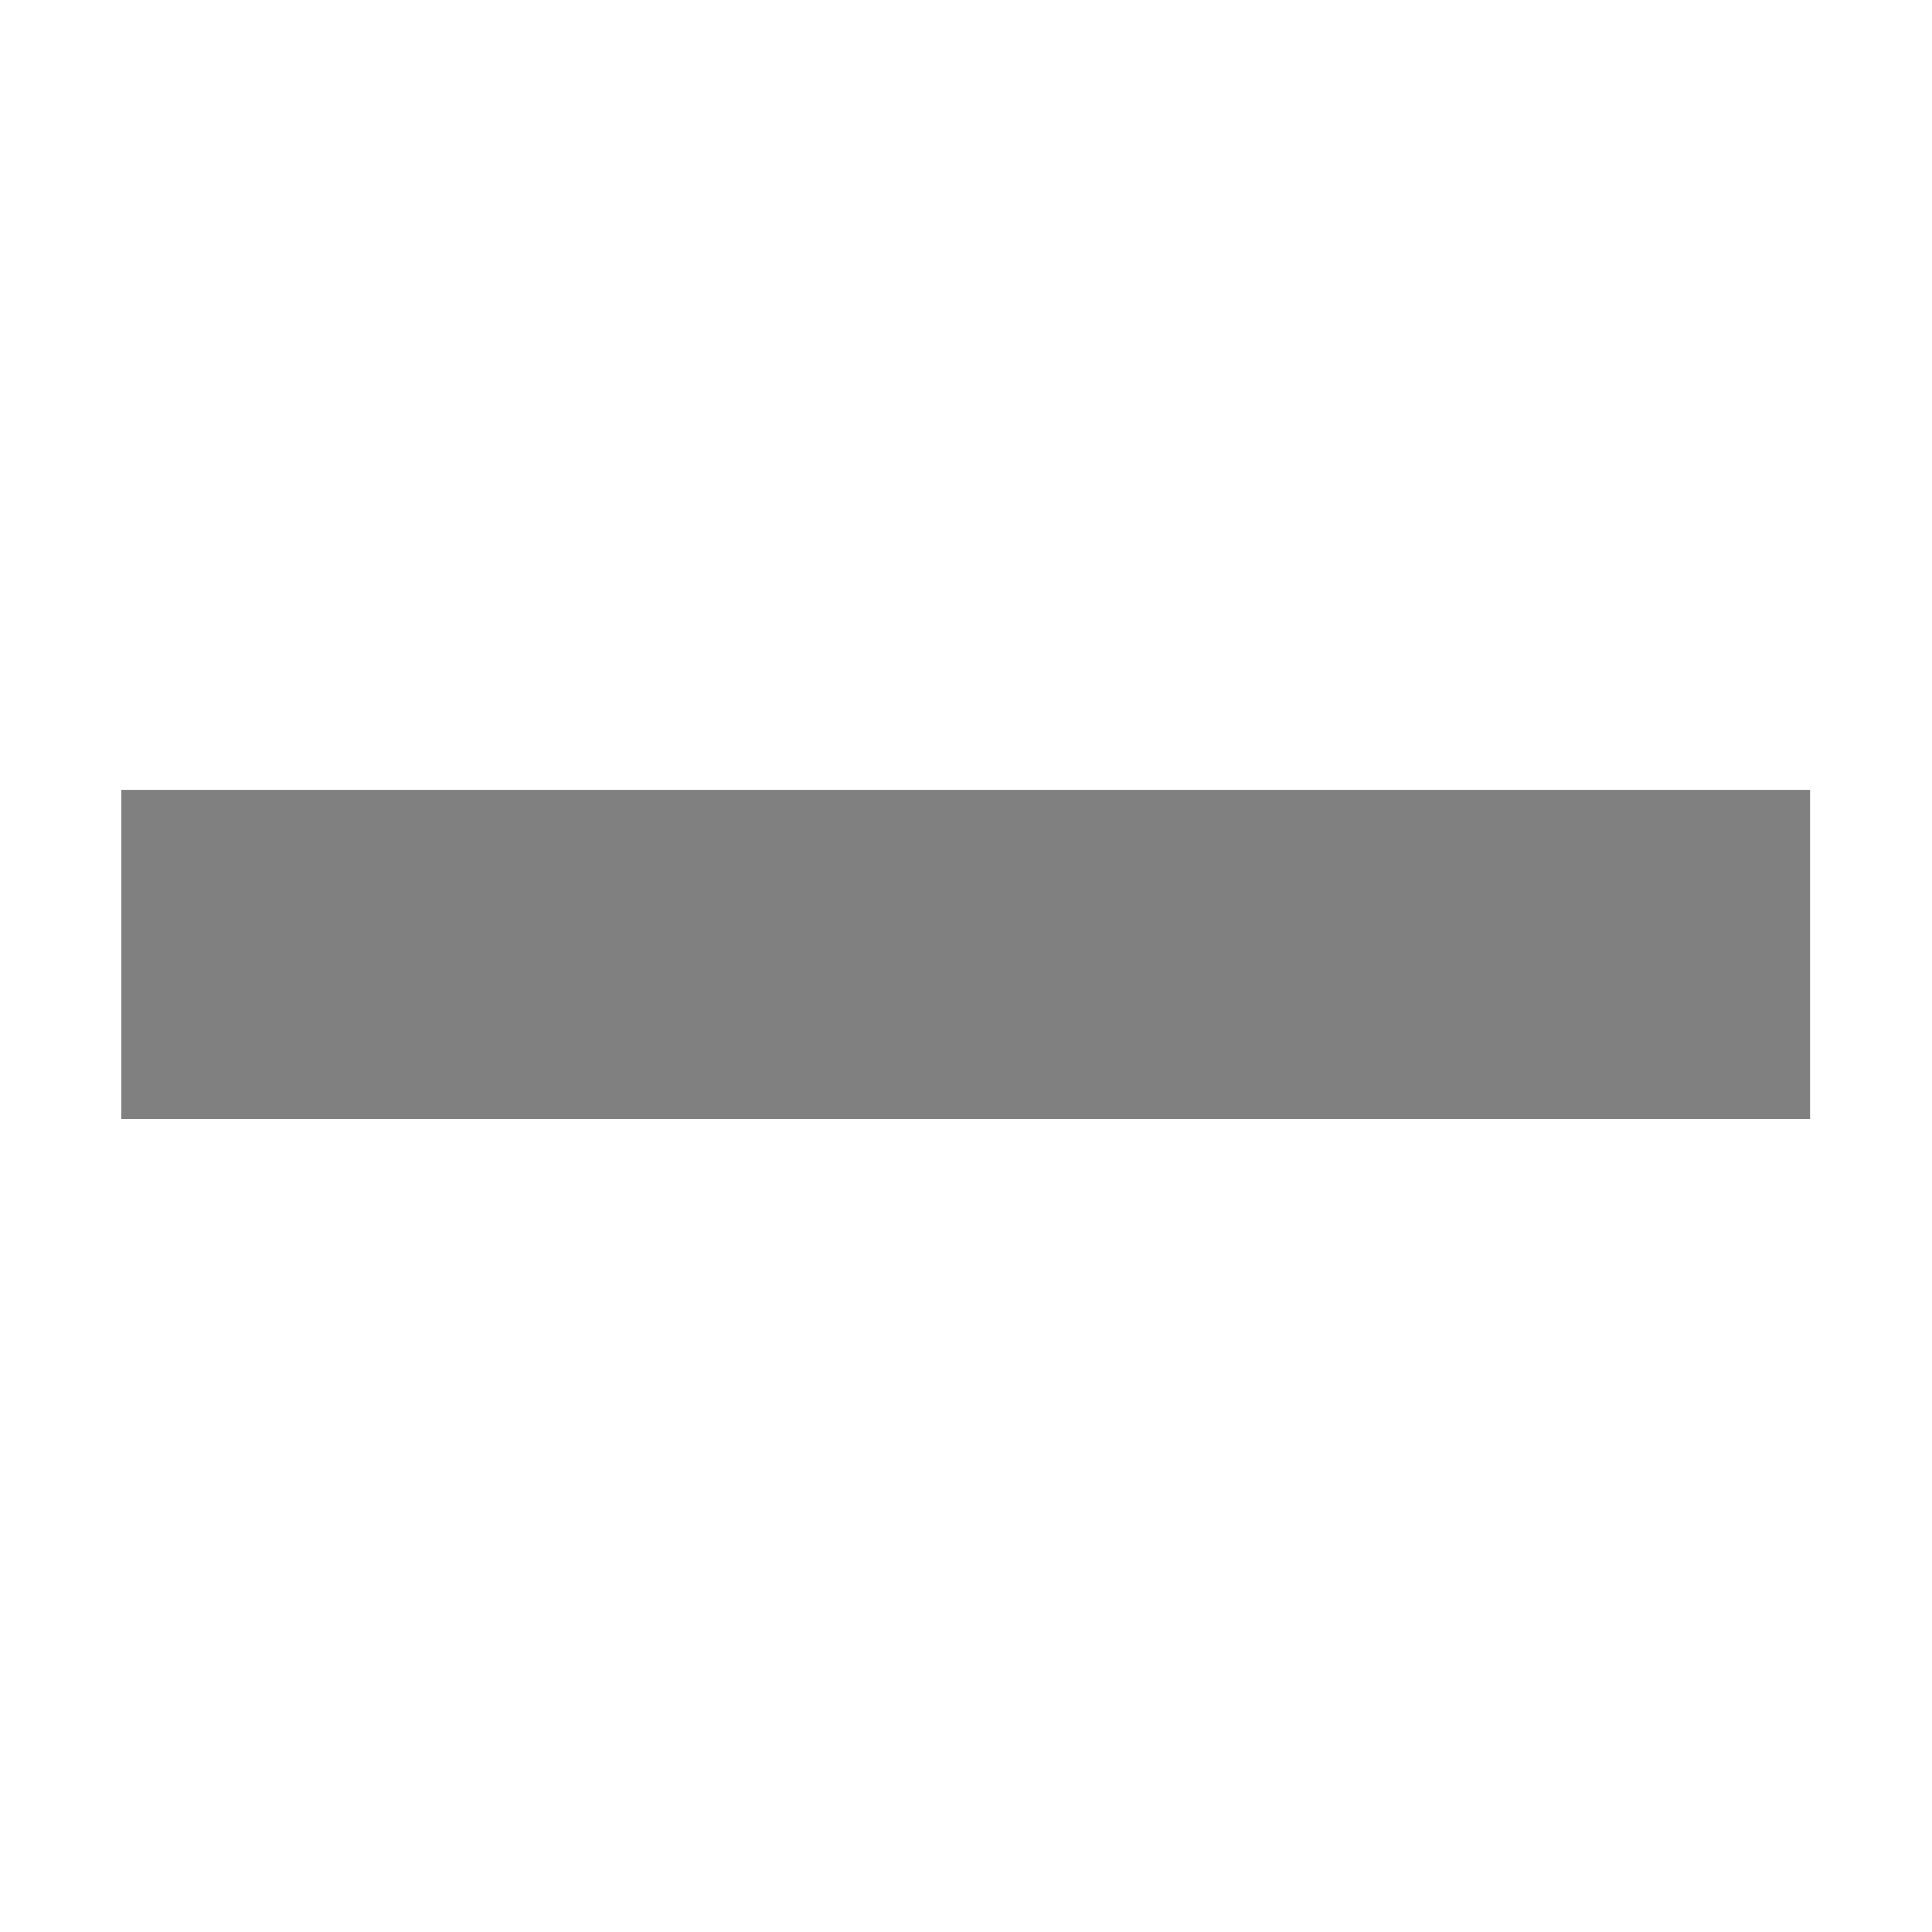
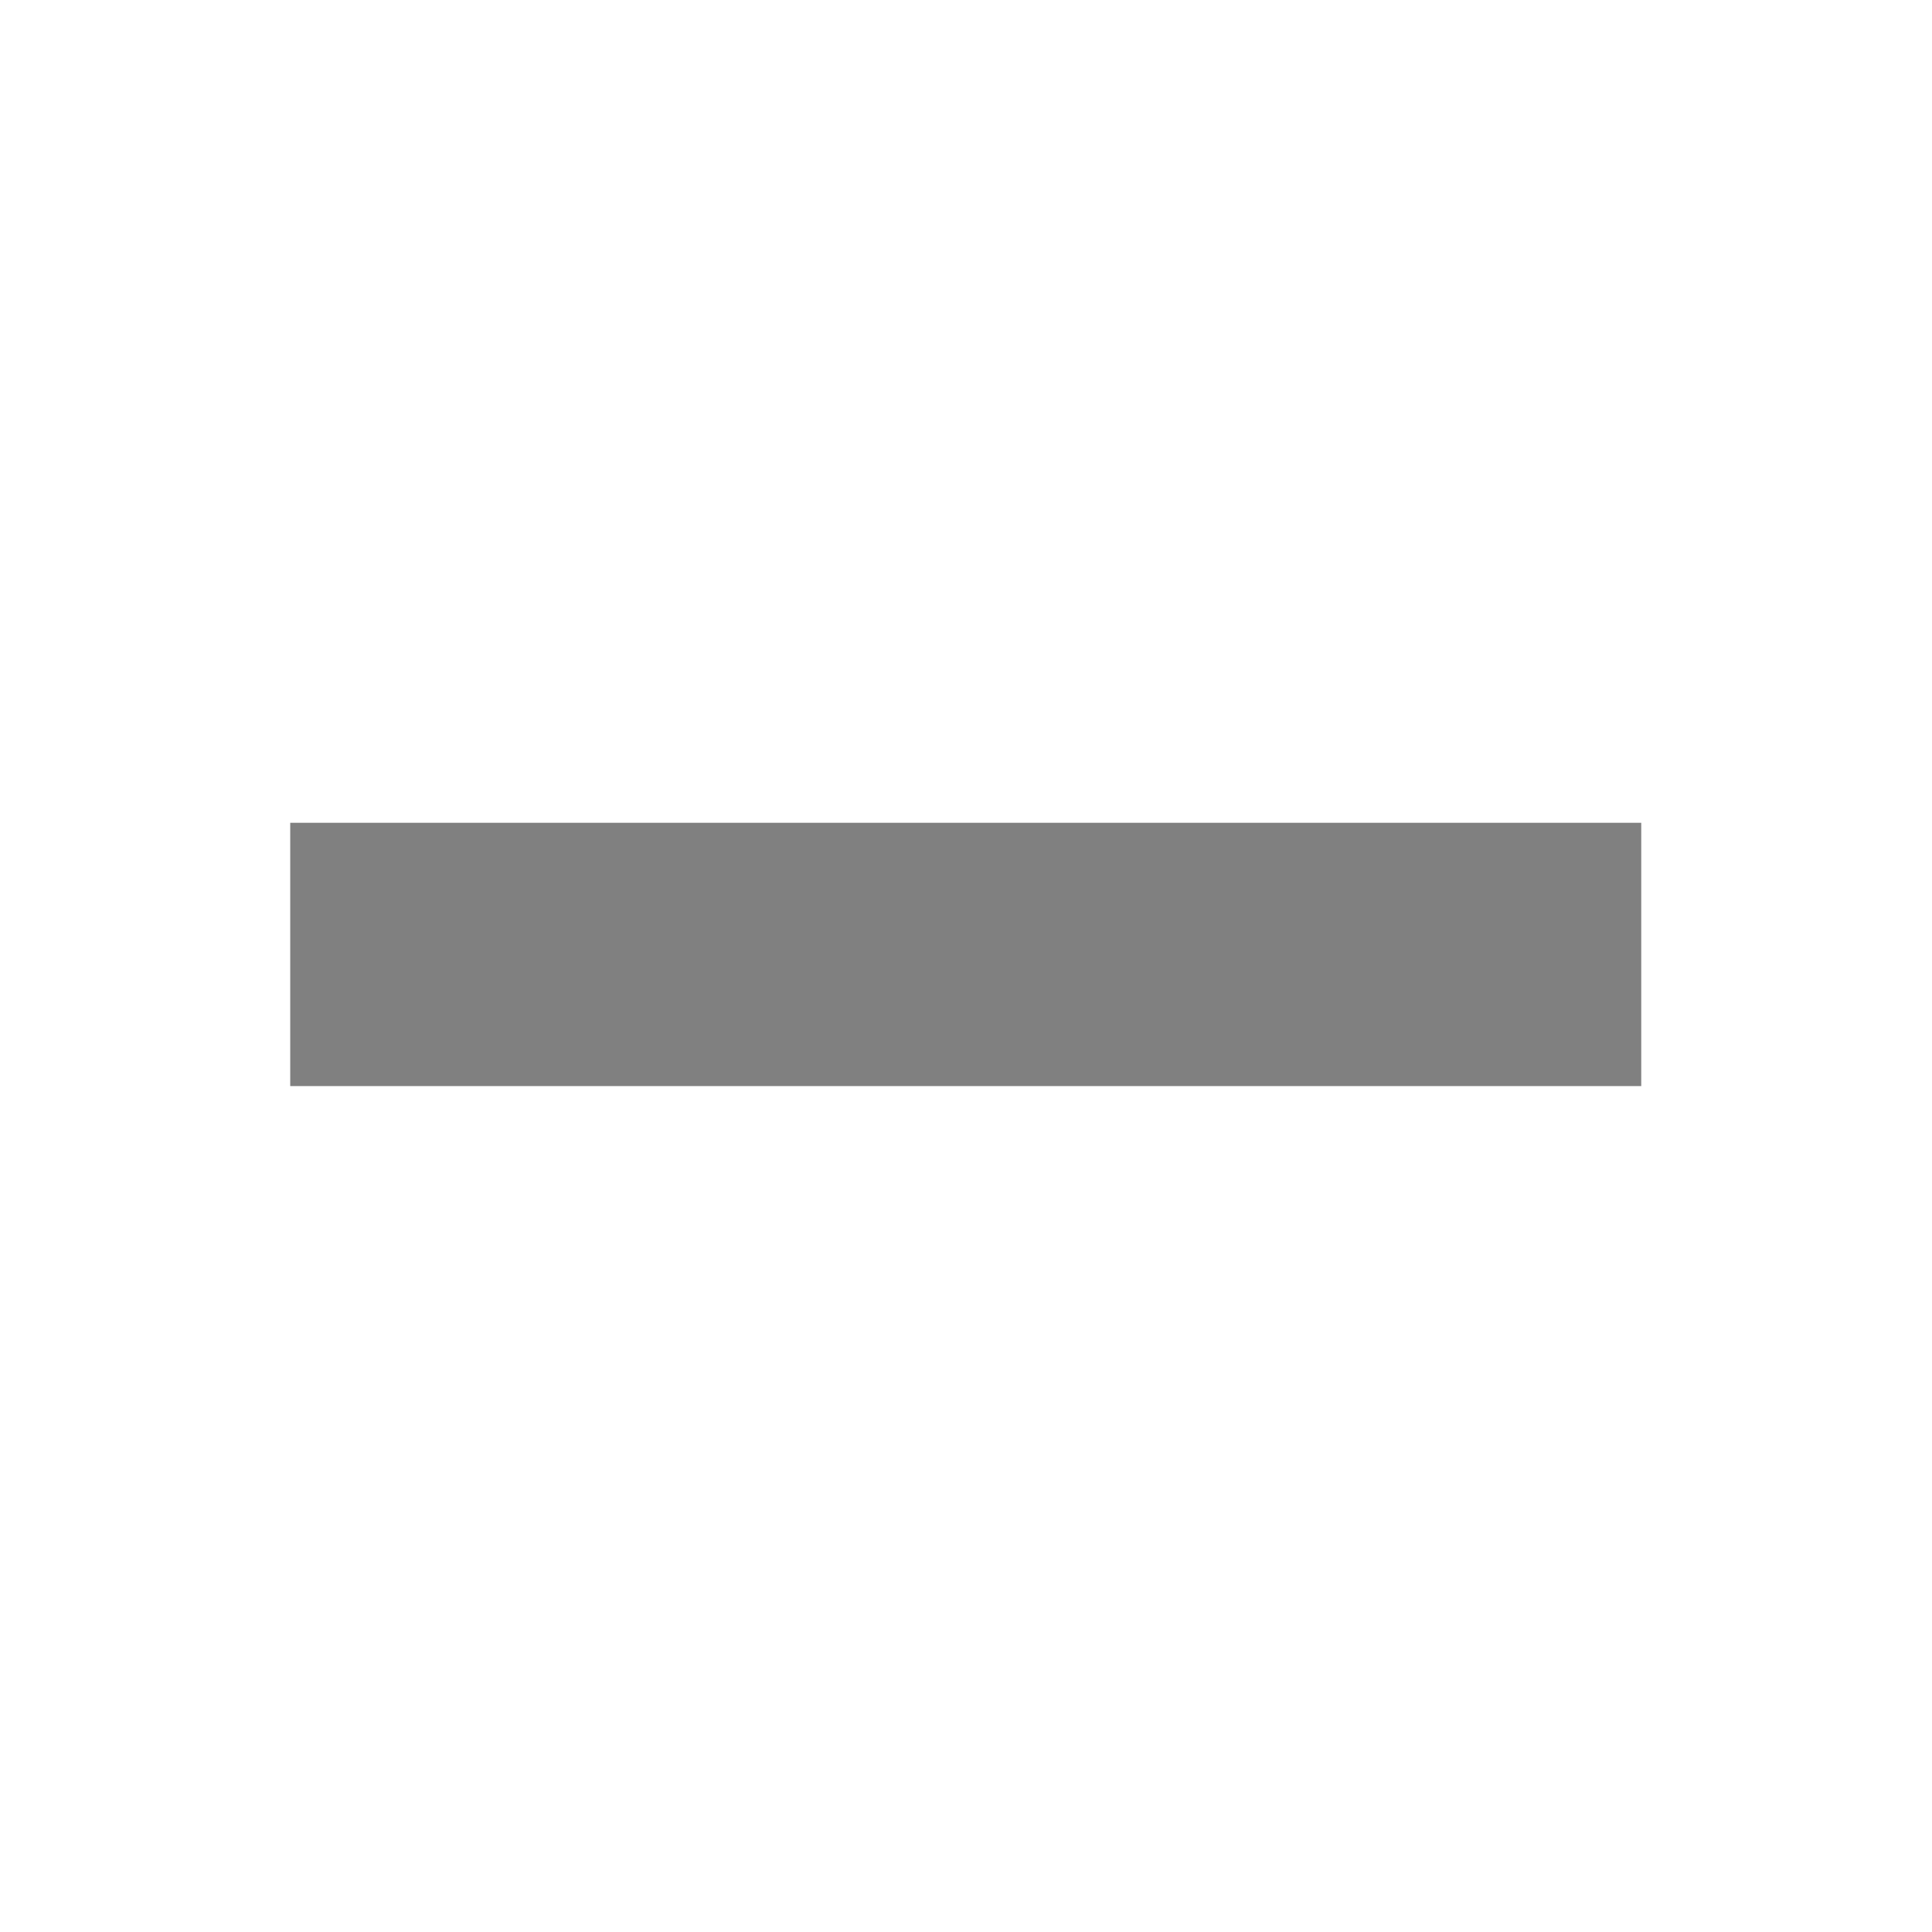
<svg xmlns="http://www.w3.org/2000/svg" height="96" width="96" version="1.1" id="svg3427">
  <defs id="defs3431" />
-   <rect style="fill:#808080;fill-opacity:1;stroke-width:10;stroke-linecap:round;stroke-linejoin:round;stroke-miterlimit:10;paint-order:markers stroke fill" id="rect1449" width="83.913" height="16.353" x="6.029" y="39.249" />
+   <rect style="fill:#808080;fill-opacity:1;stroke-width:8;stroke-linecap:round;stroke-linejoin:round;stroke-miterlimit:10;paint-order:markers stroke fill" id="rect1449" width="67.131" height="13.083" x="14.421" y="40.884" />
</svg>
